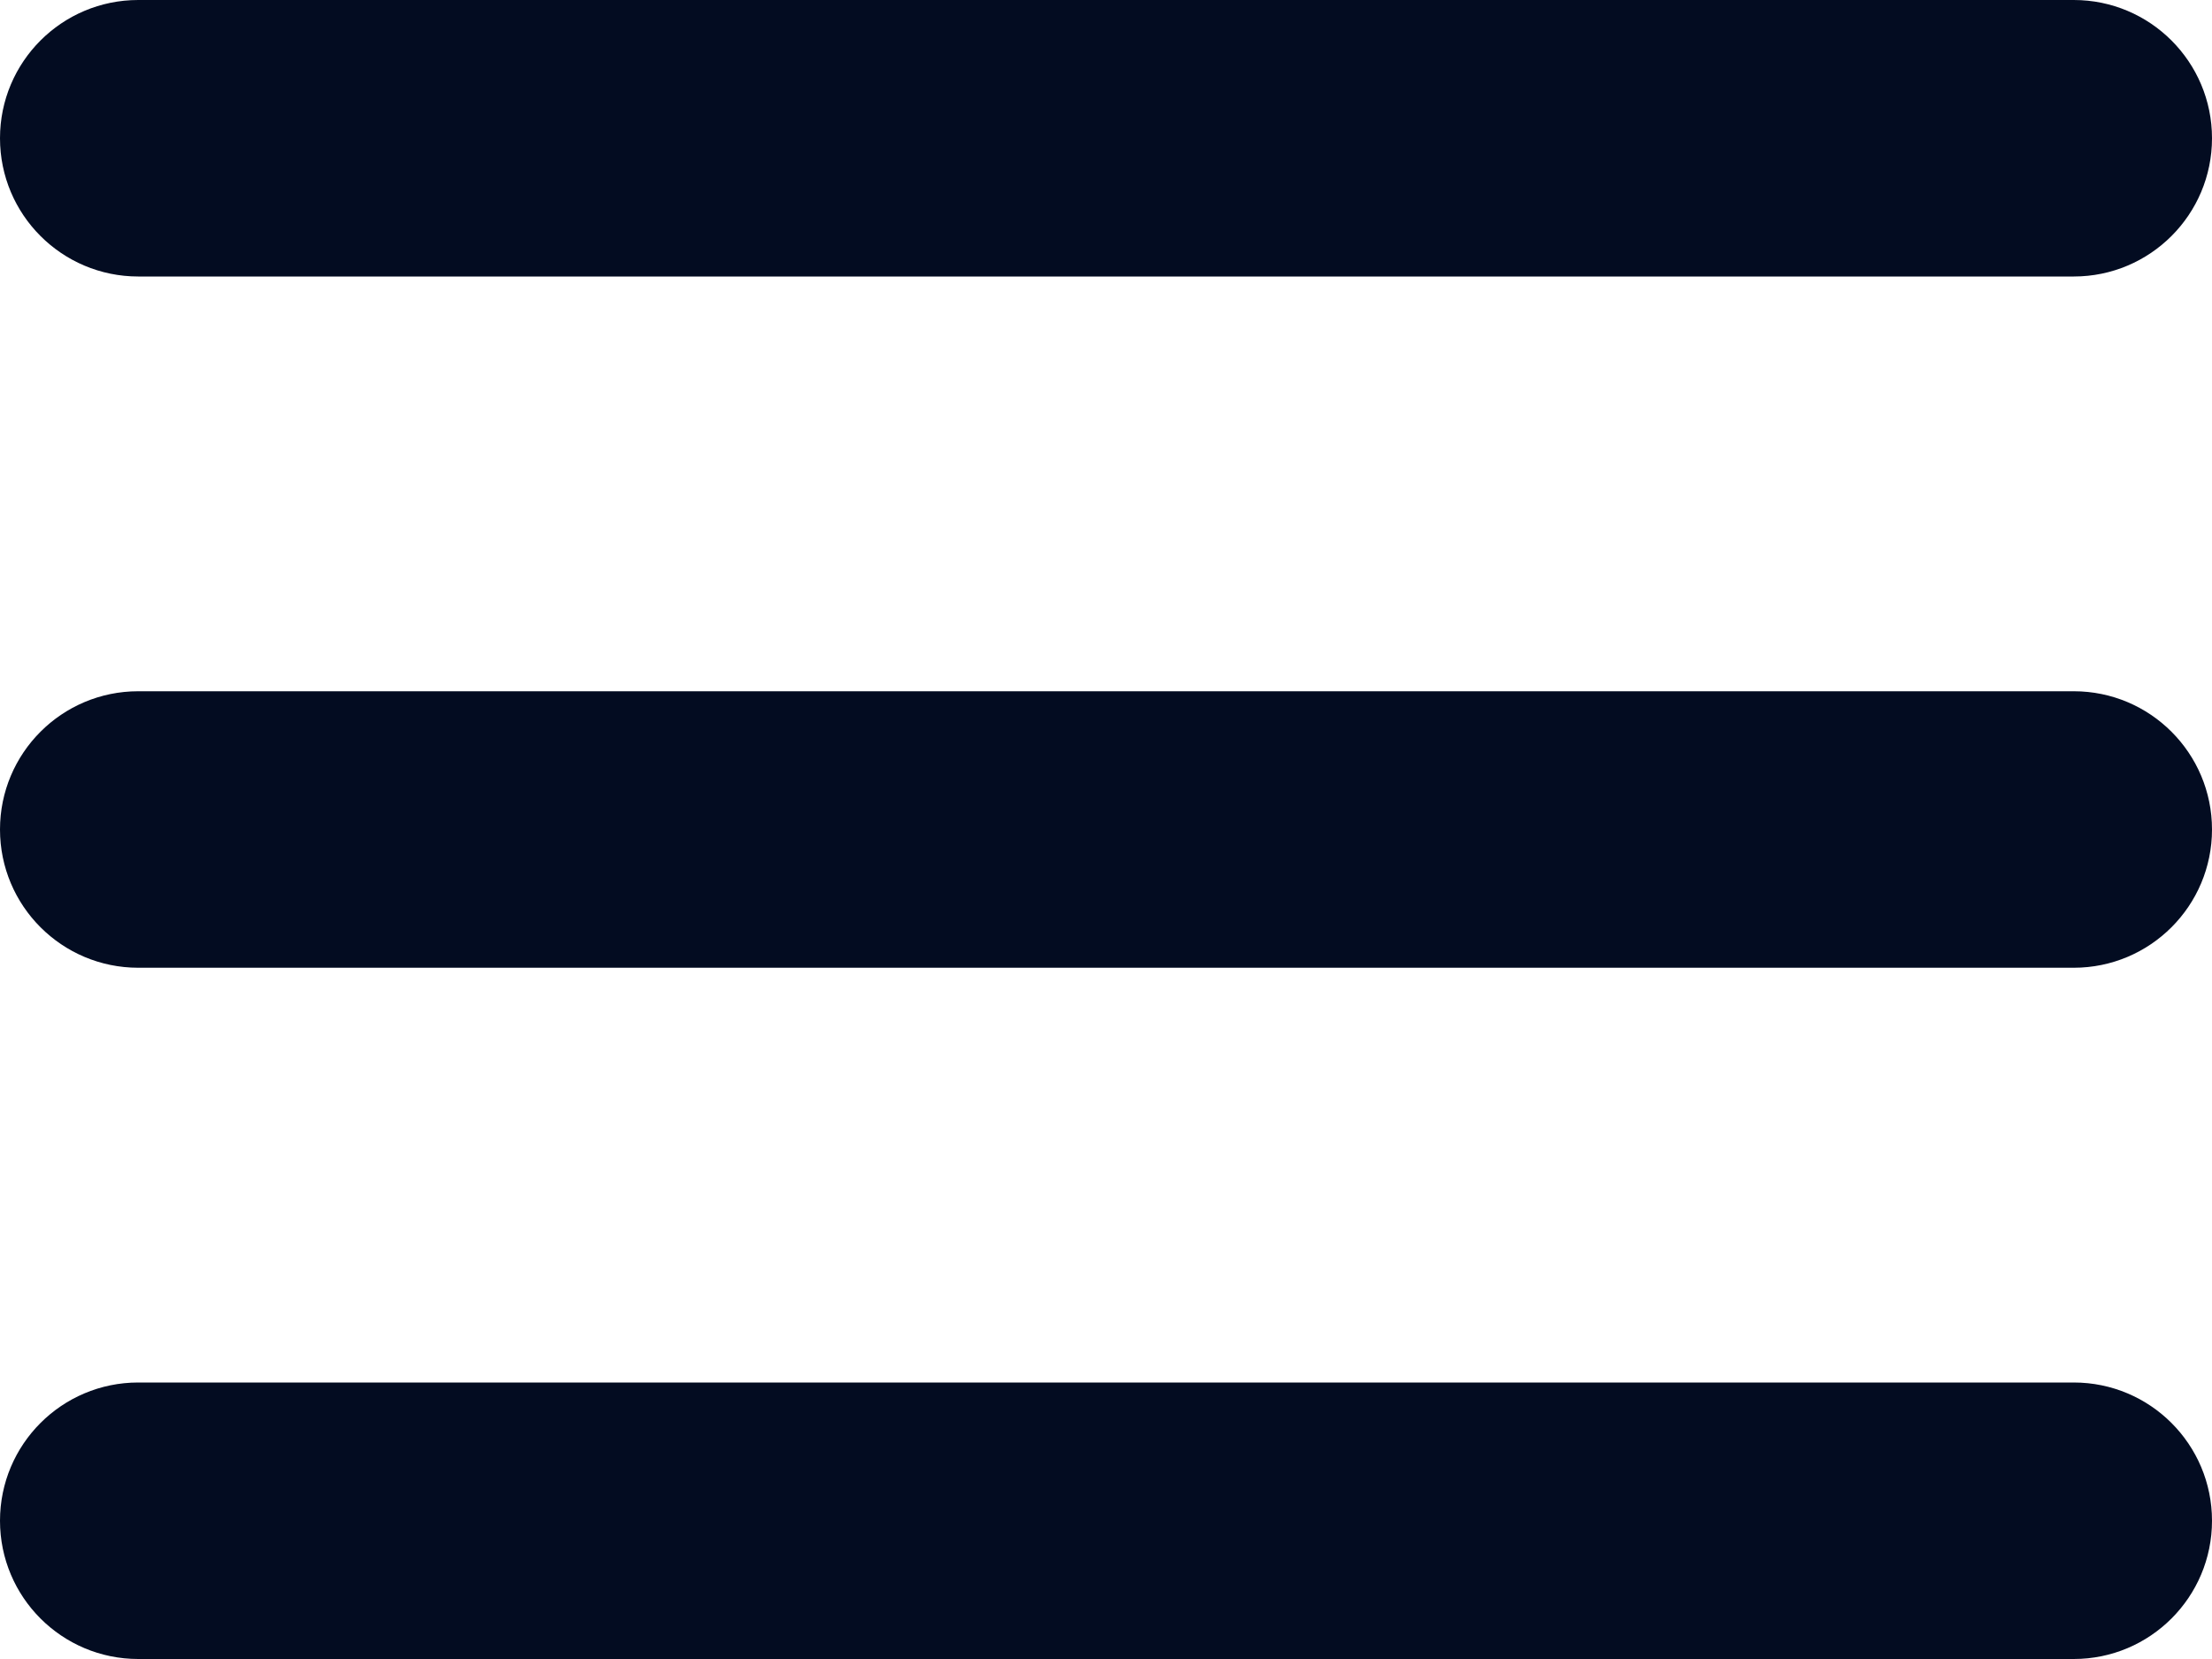
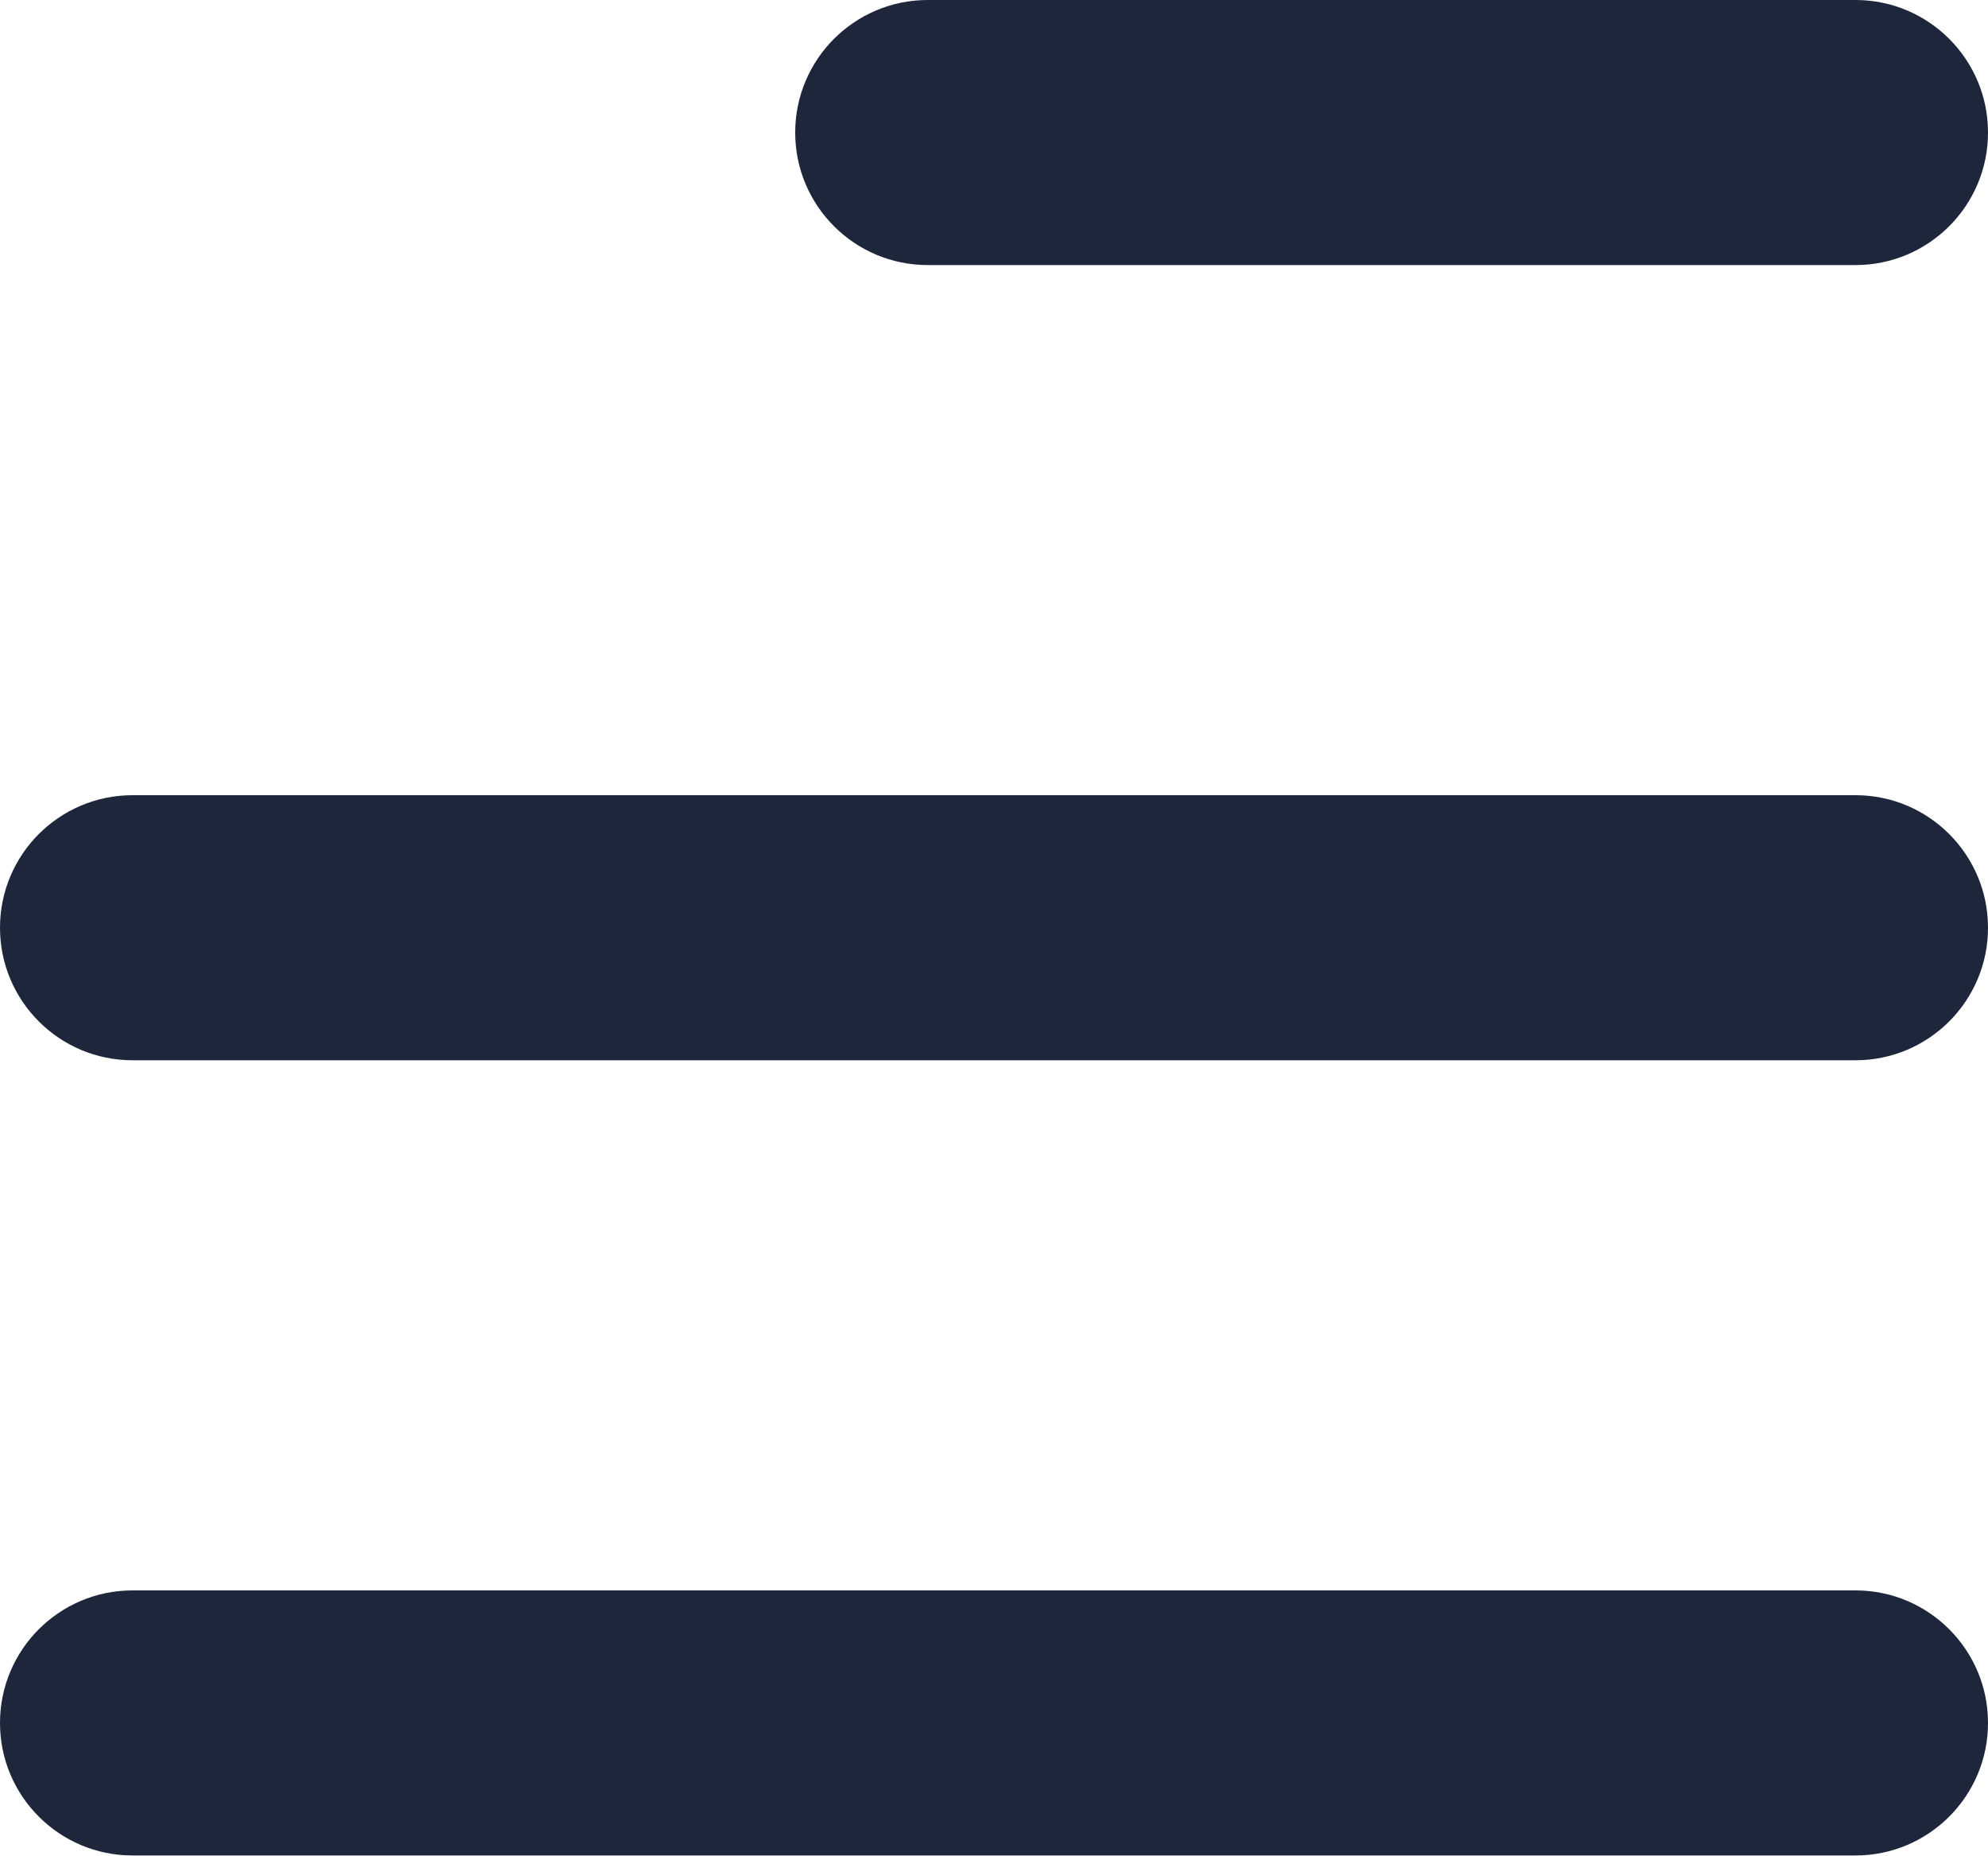
- <svg xmlns="http://www.w3.org/2000/svg" width="16" height="12" viewBox="0 0 16 12" fill="none">
-   <rect width="16" height="2" rx="1" fill="#030C21" />
-   <rect y="5" width="16" height="2" rx="1" fill="#030C21" />
-   <rect y="10" width="16" height="2" rx="1" fill="#030C21" />
+ <svg xmlns="http://www.w3.org/2000/svg" width="15" height="14" viewBox="0 0 15 14" fill="none">
+   <rect x="6" width="9" height="2" rx="1" fill="#1E263B" />
+   <rect y="12" width="15" height="2" rx="1" fill="#1E263B" />
+   <rect y="6" width="15" height="2" rx="1" fill="#1E263B" />
</svg>
